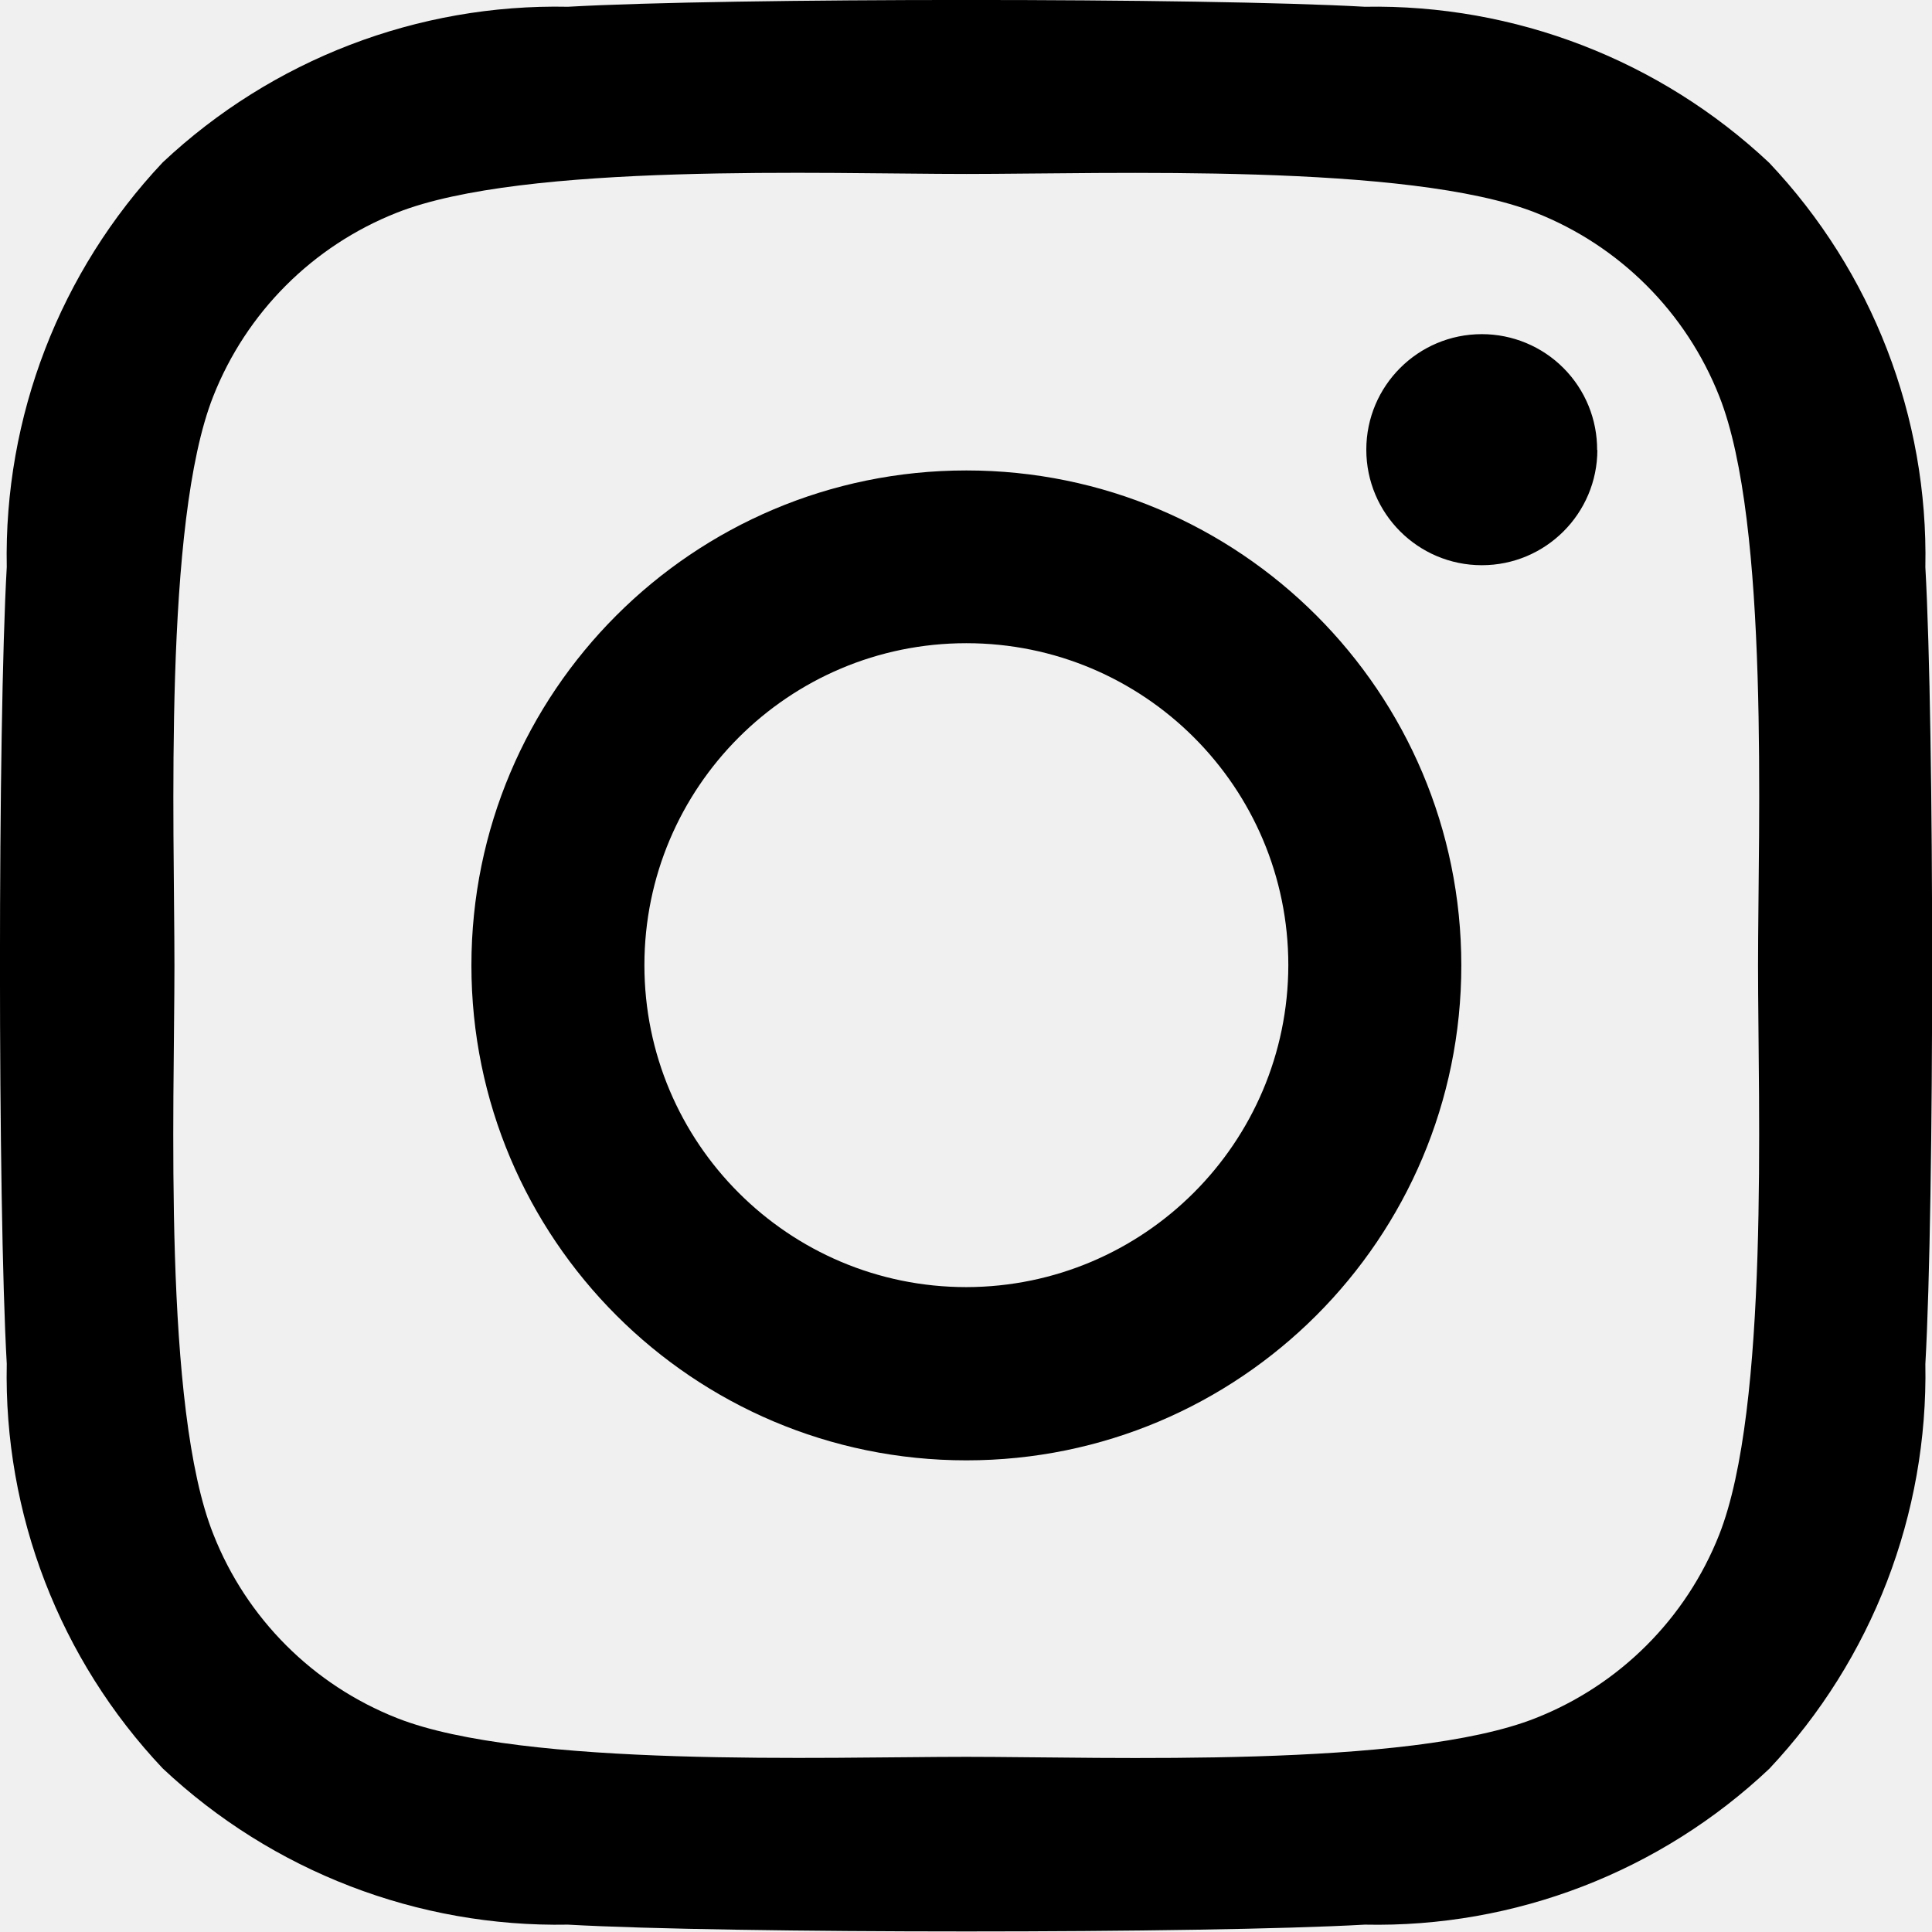
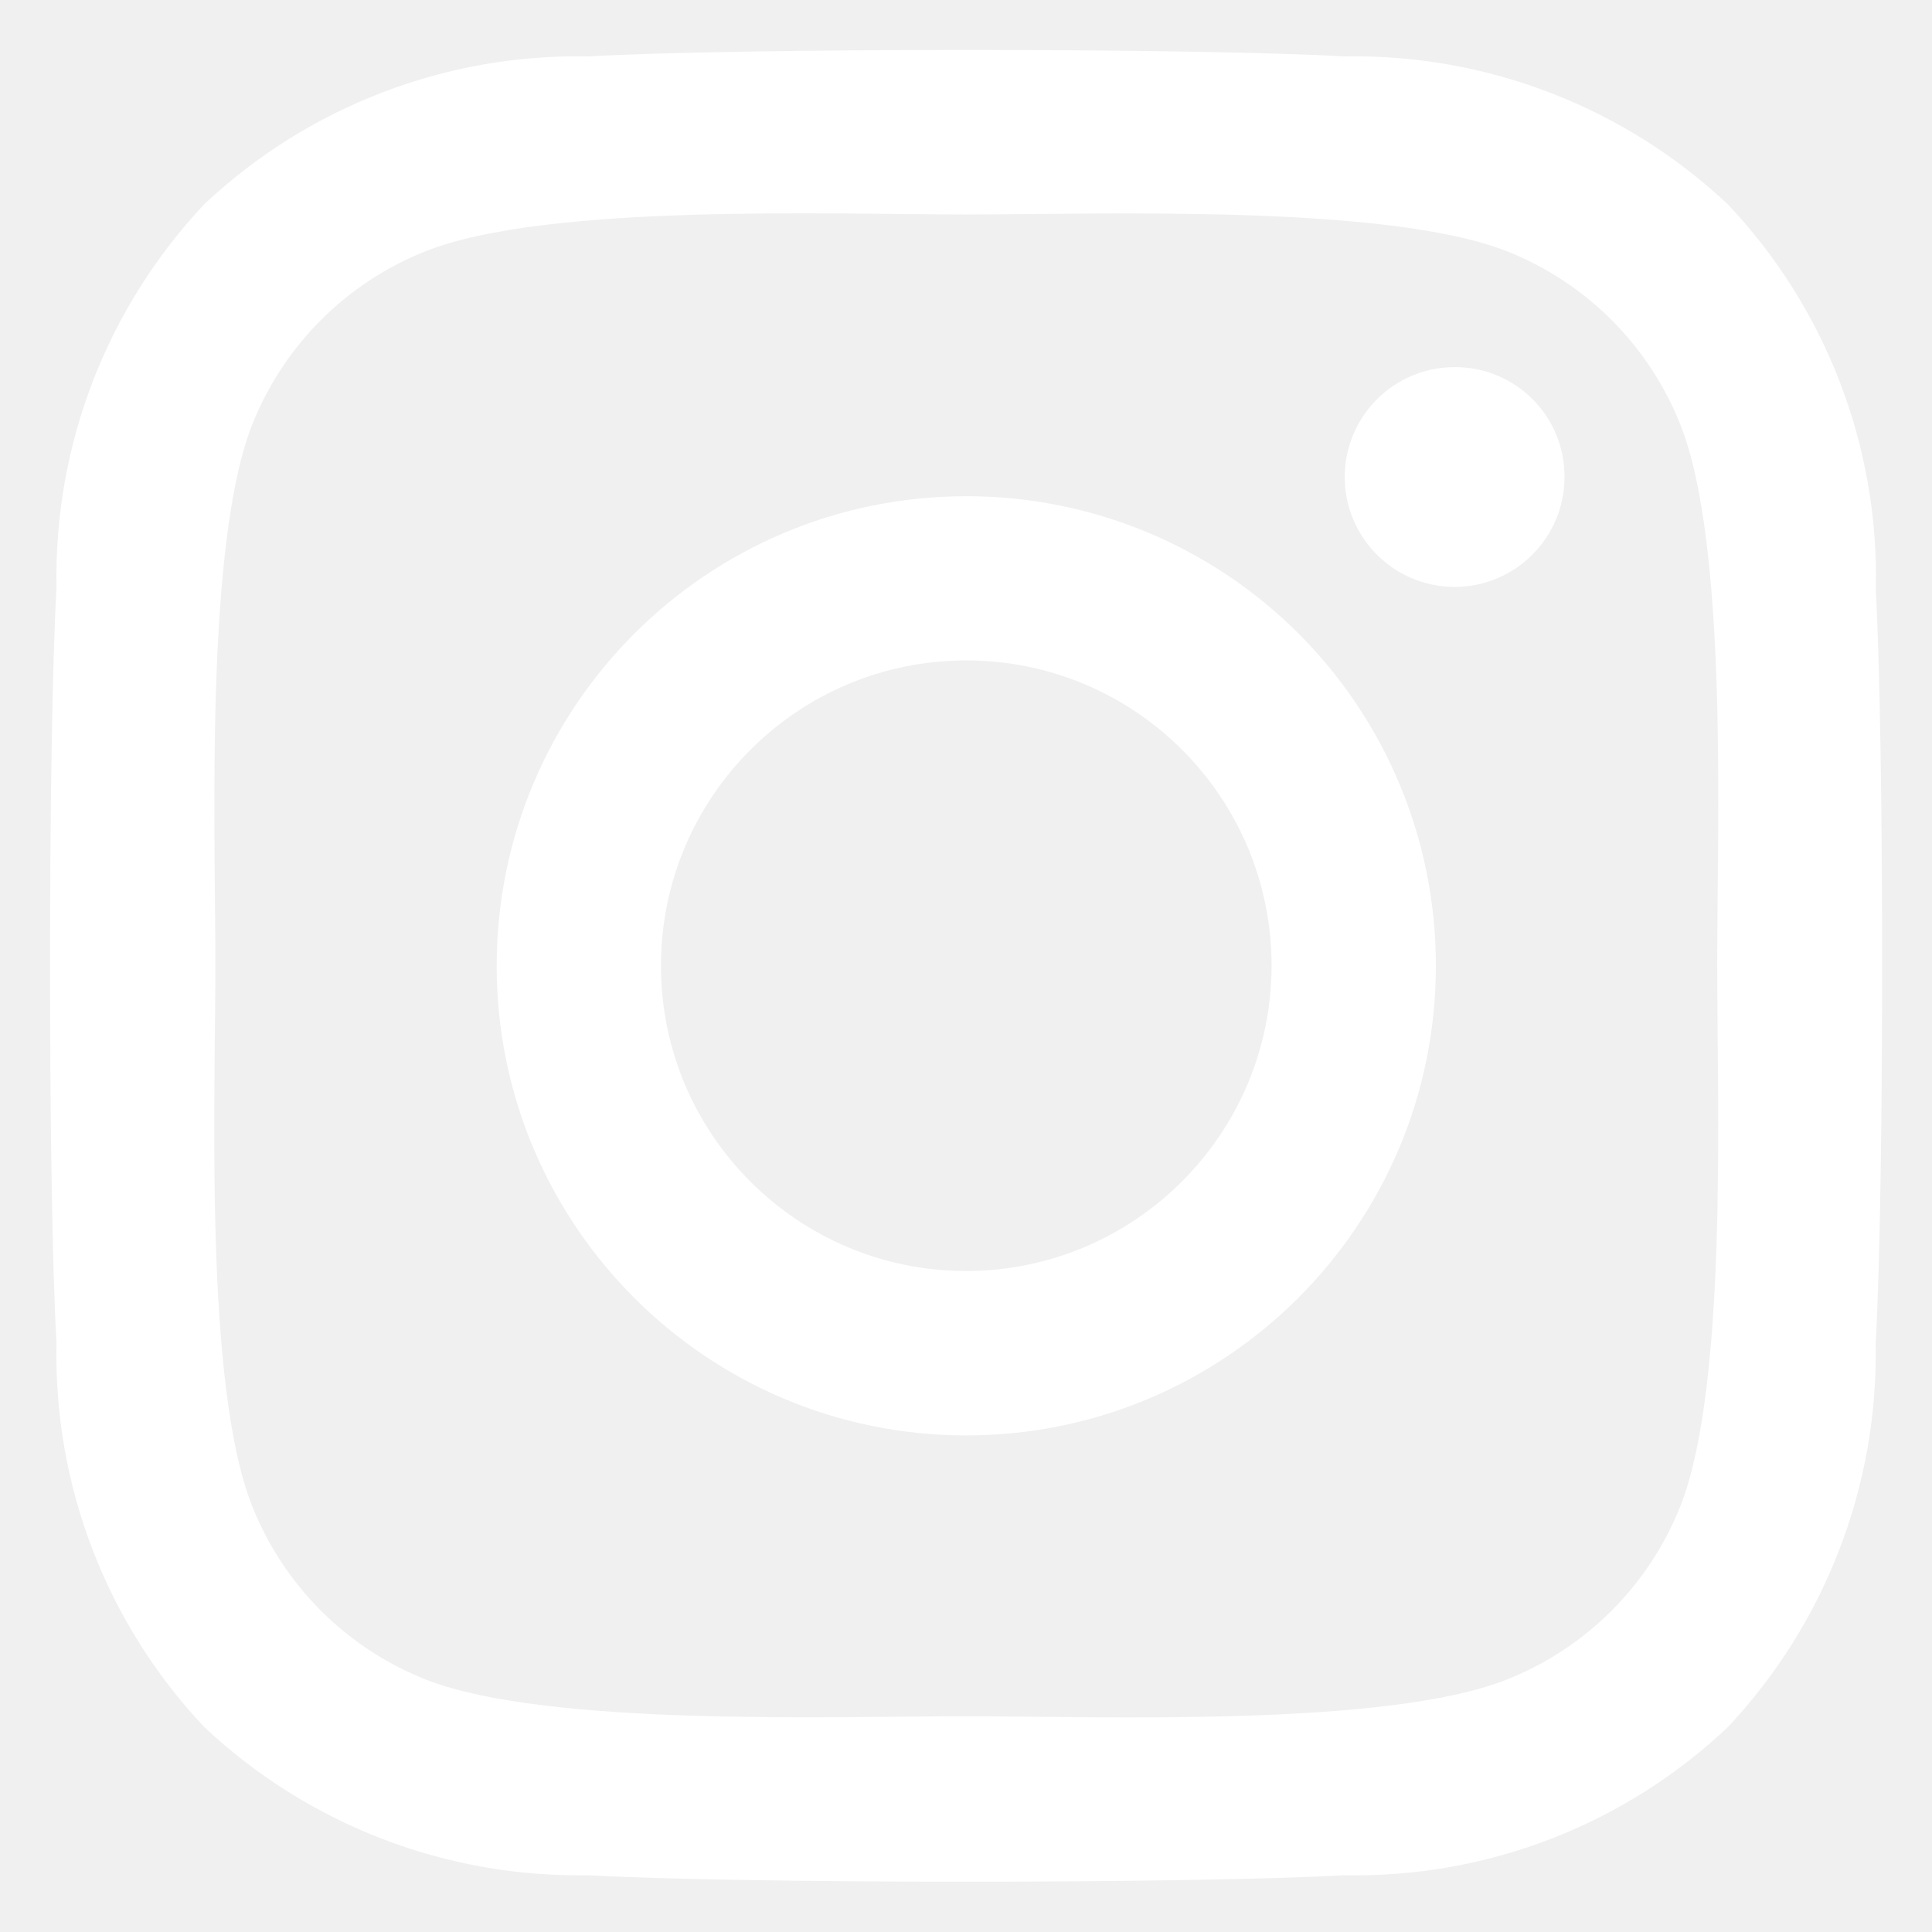
- <svg xmlns="http://www.w3.org/2000/svg" width="16.004" height="16" viewBox="0 0 16.004 16">
-   <path id="Icon_awesome-instagram" data-name="Icon awesome-instagram" d="M8,6.135a4.1,4.1,0,1,0,4.1,4.1A4.1,4.1,0,0,0,8,6.135ZM8,12.9a2.667,2.667,0,1,1,2.667-2.667A2.672,2.672,0,0,1,8,12.9Zm5.227-6.937a.957.957,0,1,1-.957-.957A.955.955,0,0,1,13.225,5.968Zm2.717.971A4.735,4.735,0,0,0,14.65,3.586,4.766,4.766,0,0,0,11.3,2.294c-1.321-.075-5.28-.075-6.6,0A4.759,4.759,0,0,0,1.343,3.583,4.751,4.751,0,0,0,.051,6.935c-.075,1.321-.075,5.28,0,6.6a4.735,4.735,0,0,0,1.292,3.352A4.772,4.772,0,0,0,4.7,18.181c1.321.075,5.28.075,6.6,0a4.735,4.735,0,0,0,3.352-1.292,4.766,4.766,0,0,0,1.292-3.352c.075-1.321.075-5.277,0-6.6Zm-1.707,8.015a2.7,2.7,0,0,1-1.521,1.521c-1.053.418-3.552.321-4.716.321s-3.667.093-4.716-.321a2.7,2.7,0,0,1-1.521-1.521C1.343,13.9,1.44,11.4,1.44,10.238s-.093-3.667.321-4.716A2.7,2.7,0,0,1,3.282,4C4.335,3.583,6.834,3.679,8,3.679s3.667-.093,4.716.321a2.7,2.7,0,0,1,1.521,1.521c.418,1.053.321,3.552.321,4.716S14.653,13.9,14.235,14.954Z" transform="translate(0.005 -2.238)" />
+ <svg xmlns="http://www.w3.org/2000/svg" width="21.098" height="21.094" viewBox="0 0 21.098 21.094">
+   <path id="Icon_awesome-instagram" data-name="Icon awesome-instagram" d="M10,7.11a5.128,5.128,0,1,0,5.128,5.128A5.12,5.12,0,0,0,10,7.11Zm0,8.461a3.334,3.334,0,1,1,3.334-3.334A3.34,3.34,0,0,1,10,15.571ZM16.533,6.9a1.2,1.2,0,1,1-1.2-1.2A1.193,1.193,0,0,1,16.533,6.9Zm3.4,1.214a5.919,5.919,0,0,0-1.616-4.191,5.958,5.958,0,0,0-4.191-1.616c-1.651-.094-6.6-.094-8.252,0A5.949,5.949,0,0,0,1.681,3.919,5.938,5.938,0,0,0,.065,8.11c-.094,1.651-.094,6.6,0,8.252a5.919,5.919,0,0,0,1.616,4.191,5.965,5.965,0,0,0,4.191,1.616c1.651.094,6.6.094,8.252,0a5.919,5.919,0,0,0,4.191-1.616,5.958,5.958,0,0,0,1.616-4.191c.094-1.651.094-6.6,0-8.247ZM17.8,18.133a3.375,3.375,0,0,1-1.9,1.9c-1.317.522-4.44.4-5.9.4s-4.583.116-5.9-.4a3.375,3.375,0,0,1-1.9-1.9c-.522-1.317-.4-4.44-.4-5.9s-.116-4.583.4-5.9a3.375,3.375,0,0,1,1.9-1.9c1.317-.522,4.44-.4,5.9-.4s4.583-.116,5.9.4a3.375,3.375,0,0,1,1.9,1.9c.522,1.317.4,4.44.4,5.9S18.318,16.821,17.8,18.133Z" transform="translate(0.552 -1.691)" fill="#fff" stroke="rgba(0,0,0,0)" stroke-miterlimit="10" stroke-width="1" />
</svg>
